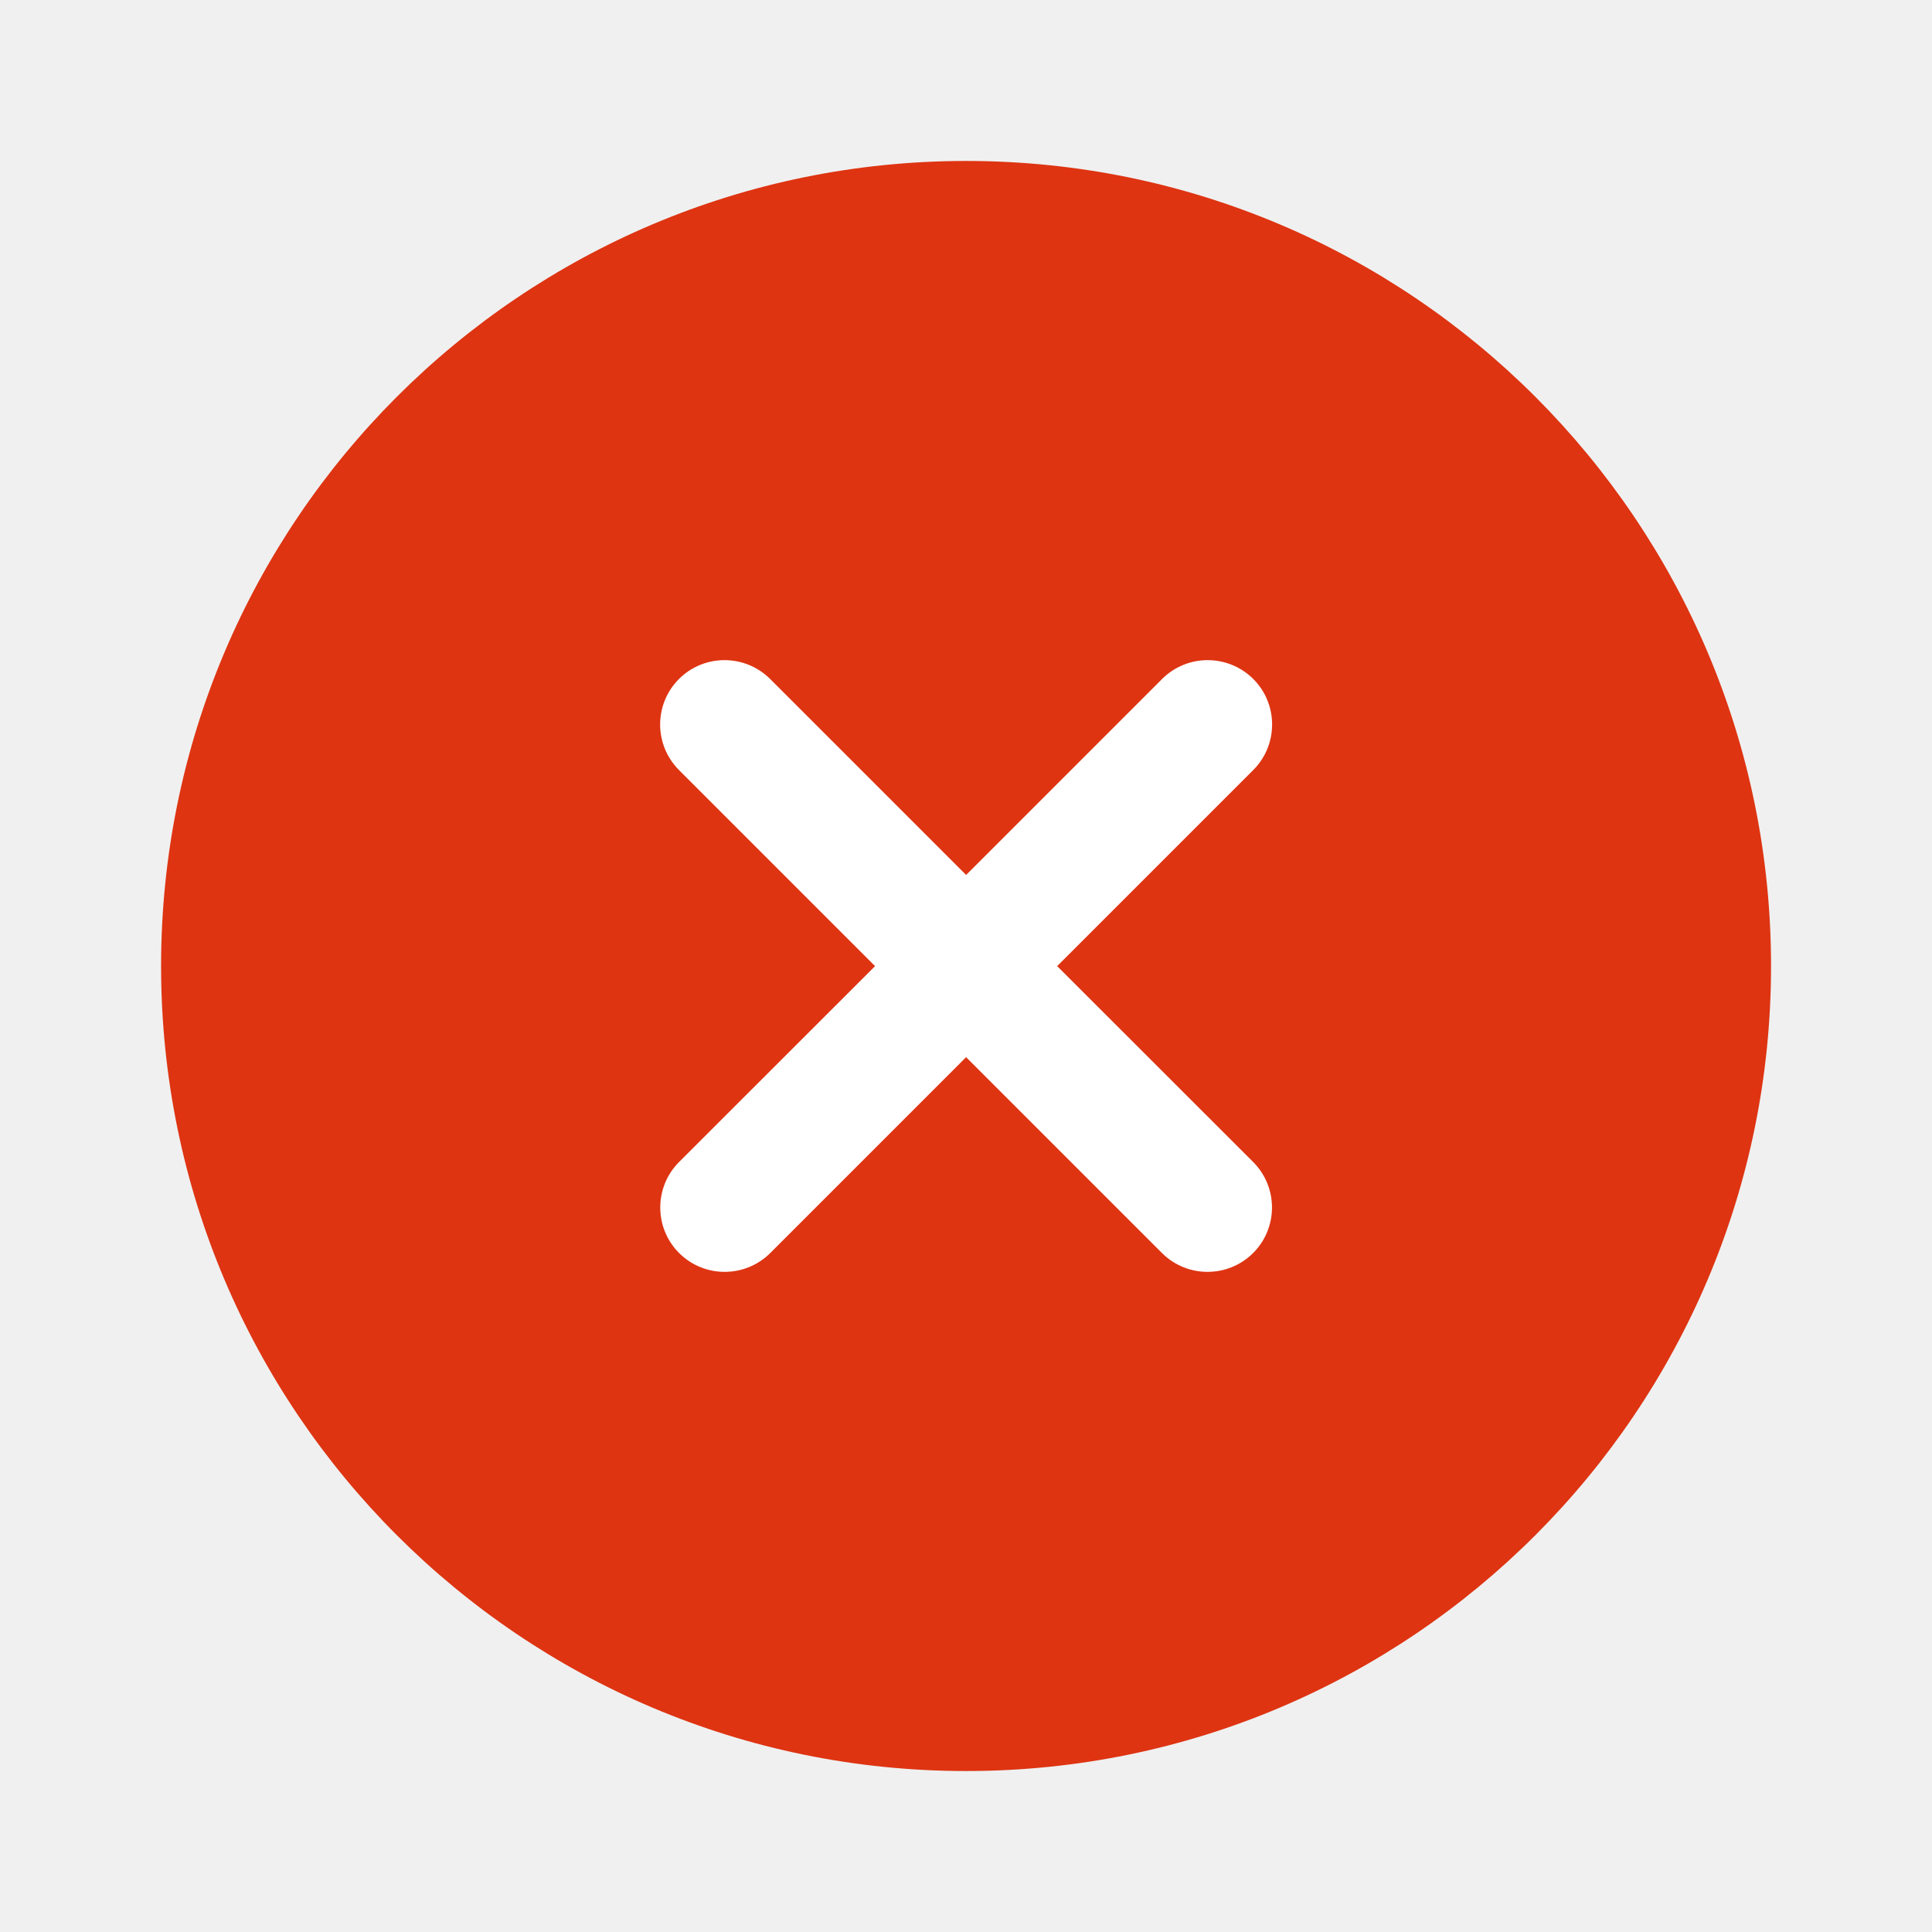
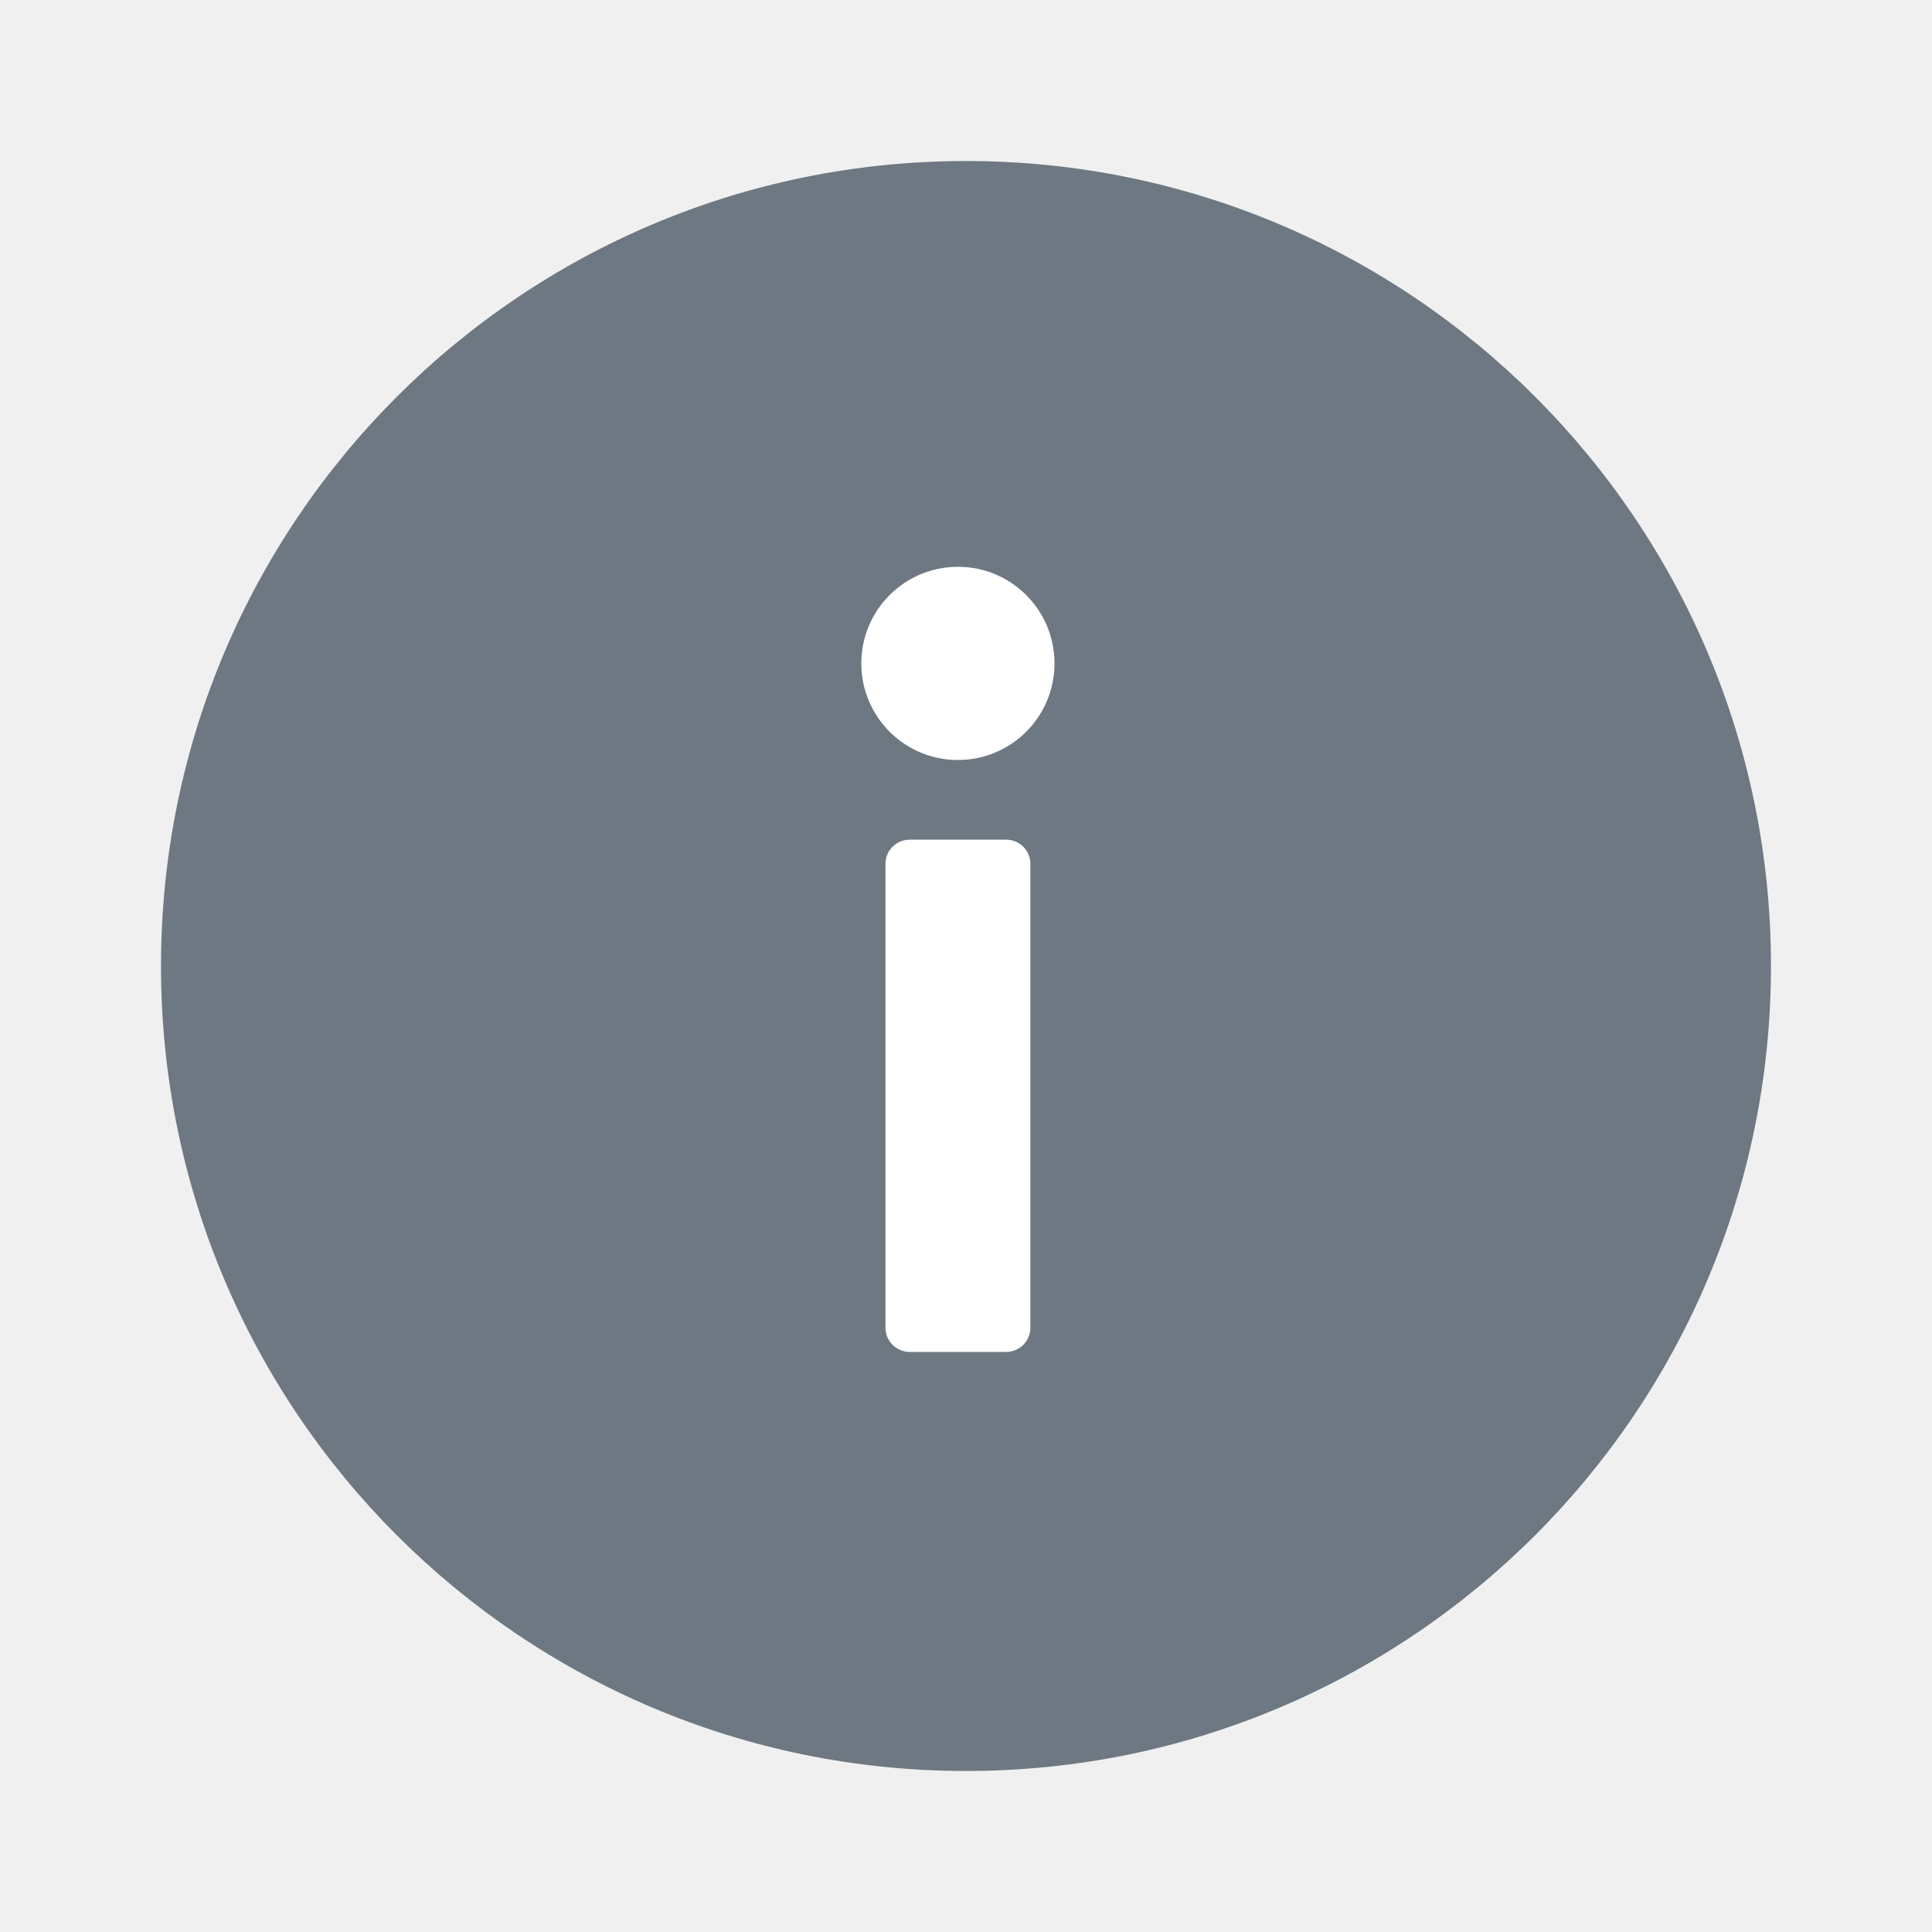
<svg xmlns="http://www.w3.org/2000/svg" width="16" height="16" viewBox="0 0 16 16" fill="none">
-   <path d="M1.334 8C1.334 11.682 4.319 14.667 8.001 14.667C11.683 14.667 14.667 11.682 14.667 8C14.667 4.318 11.683 1.333 8.001 1.333C4.319 1.333 1.334 4.318 1.334 8Z" fill="#DE3412" />
-   <path d="M9.624 5.623C9.832 5.415 10.17 5.415 10.379 5.623C10.587 5.831 10.587 6.169 10.379 6.377L8.755 8.001L10.378 9.623C10.586 9.831 10.586 10.169 10.378 10.377C10.169 10.585 9.831 10.585 9.623 10.377L8.001 8.755L6.379 10.377C6.17 10.585 5.832 10.585 5.624 10.377C5.416 10.169 5.416 9.831 5.624 9.623L7.247 8.001L5.623 6.377C5.415 6.169 5.415 5.831 5.623 5.623C5.831 5.415 6.169 5.415 6.378 5.623L8.001 7.246L9.624 5.623Z" fill="white" />
+   <rect width="13.333" height="13.333" rx="6.667" transform="matrix(1 0 0 -1 1.33337 14.6665)" fill="#6D7882" />
+   <path d="M7.933 6.294C8.375 6.294 8.733 5.936 8.733 5.494C8.733 5.052 8.375 4.694 7.933 4.694C7.491 4.694 7.133 5.052 7.133 5.494C7.133 5.936 7.491 6.294 7.933 6.294Z" fill="white" />
+   <path d="M7.533 6.954C7.423 6.954 7.333 7.043 7.333 7.154V7.754V10.396V10.996C7.333 11.106 7.423 11.196 7.533 11.196H8.333C8.444 11.196 8.533 11.106 8.533 10.996V10.396V7.154C8.533 7.043 8.444 6.954 8.333 6.954H7.533Z" fill="white" />
</svg>
